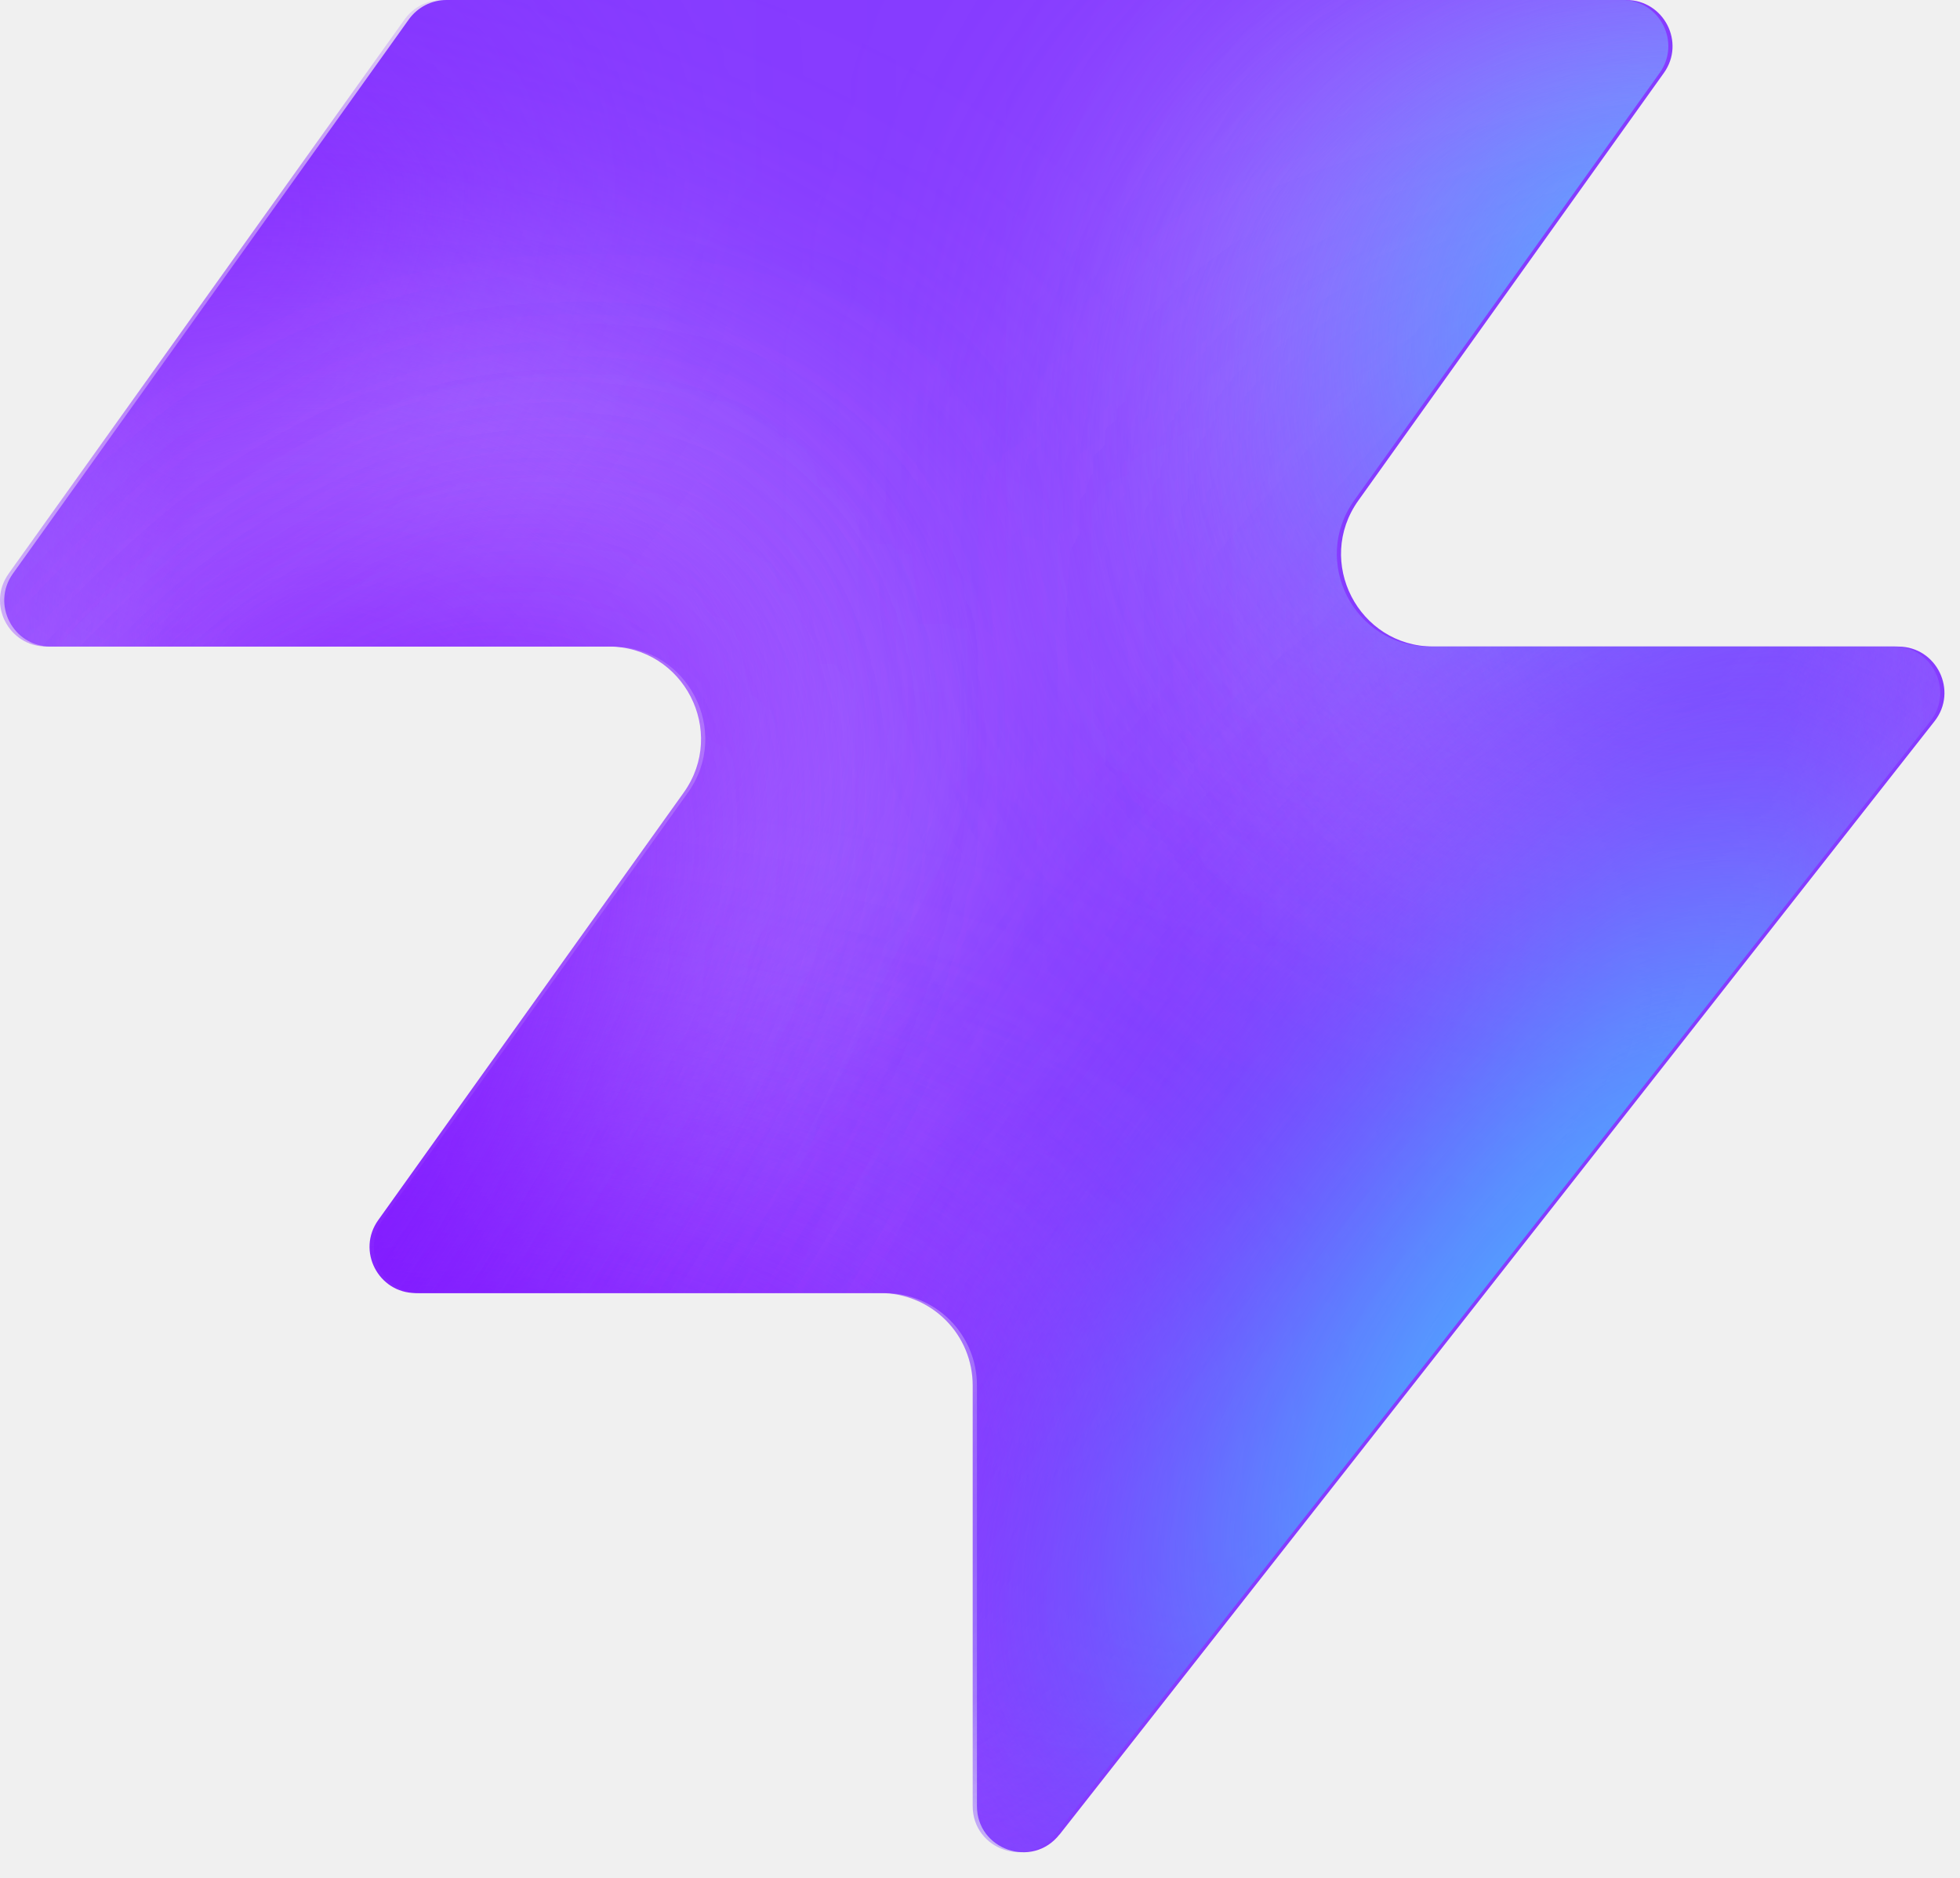
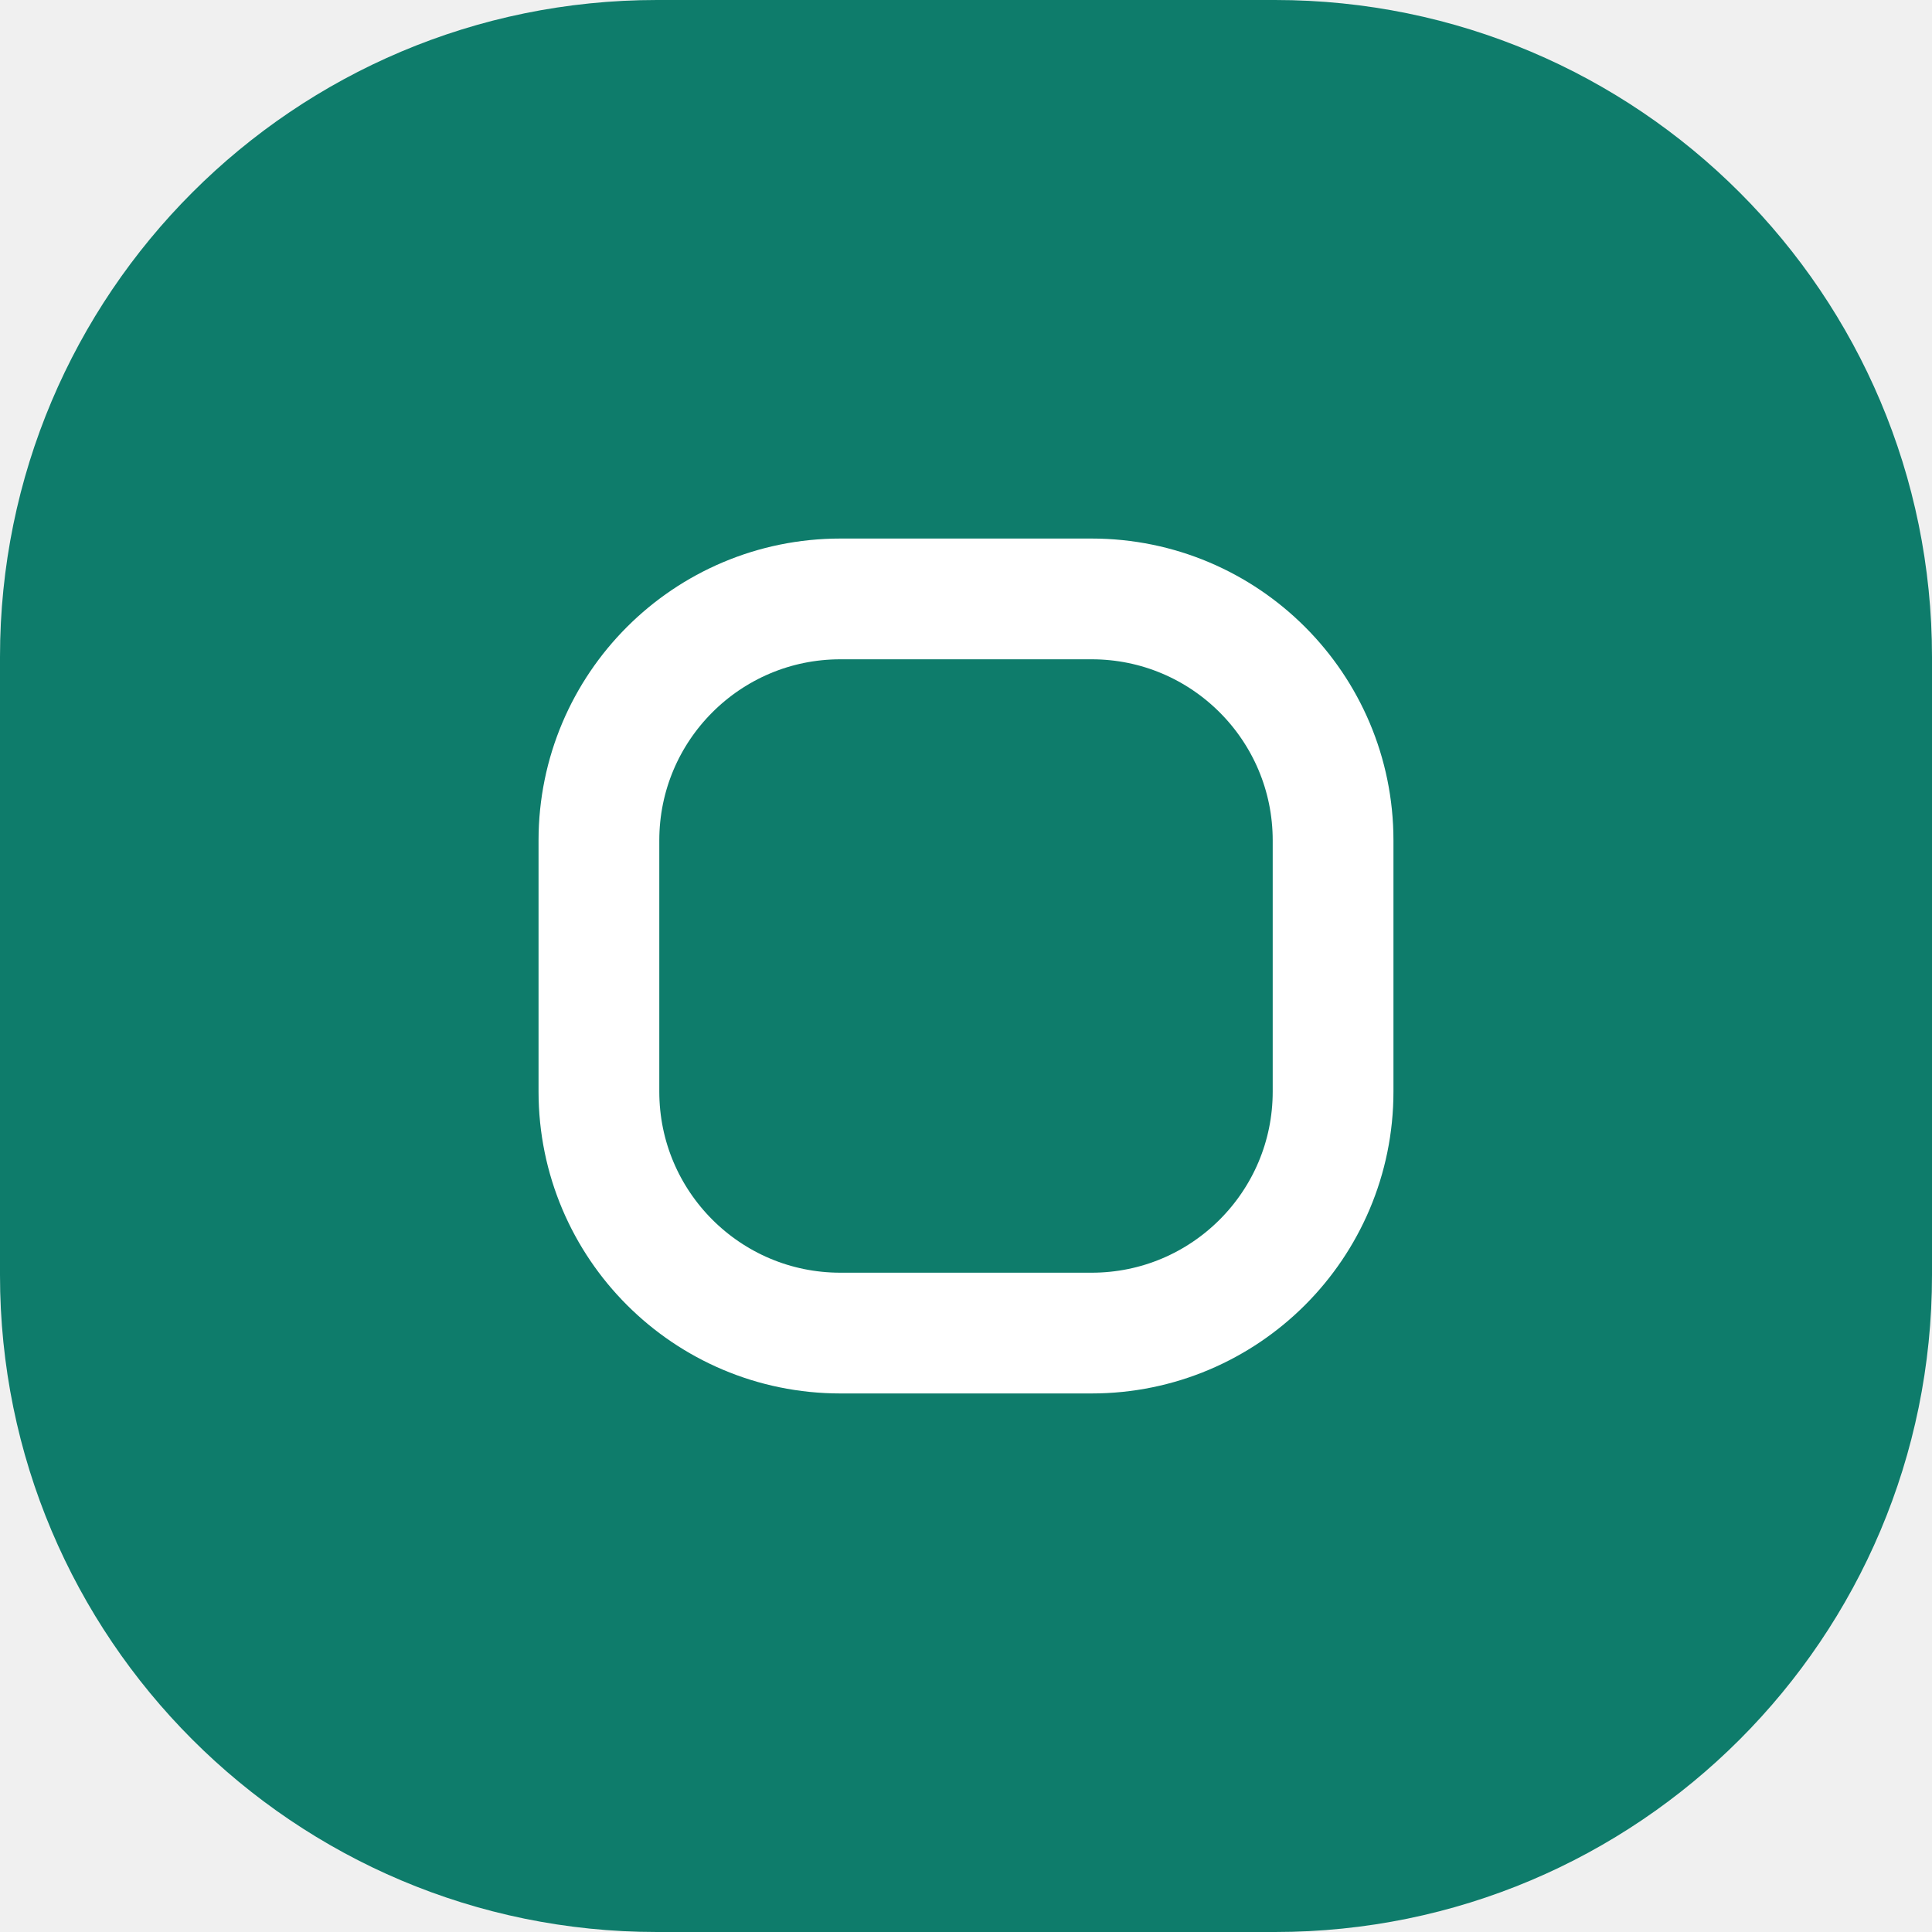
- <svg xmlns="http://www.w3.org/2000/svg" width="48" height="46" fill="none" viewBox="0 0 48 46">
-   <path fill="#863bff" d="M25.946 44.938c-.664.845-2.021.375-2.021-.698V33.937a2.26 2.26 0 0 0-2.262-2.262H10.287c-.92 0-1.456-1.04-.92-1.788l7.48-10.471c1.07-1.497 0-3.578-1.842-3.578H1.237c-.92 0-1.456-1.04-.92-1.788L10.013.474c.214-.297.556-.474.92-.474h28.894c.92 0 1.456 1.04.92 1.788l-7.48 10.471c-1.07 1.498 0 3.579 1.842 3.579h11.377c.943 0 1.473 1.088.89 1.83L25.947 44.94z" style="fill:#863bff;fill:color(display-p3 .525 .23 1);fill-opacity:1" />
-   <mask id="a" width="48" height="46" x="0" y="0" maskUnits="userSpaceOnUse" style="mask-type:alpha">
-     <path fill="#000" d="M25.842 44.938c-.664.844-2.021.375-2.021-.698V33.937a2.26 2.26 0 0 0-2.262-2.262H10.183c-.92 0-1.456-1.04-.92-1.788l7.48-10.471c1.07-1.498 0-3.579-1.842-3.579H1.133c-.92 0-1.456-1.04-.92-1.787L9.91.473c.214-.297.556-.474.92-.474h28.894c.92 0 1.456 1.04.92 1.788l-7.48 10.471c-1.07 1.498 0 3.578 1.842 3.578h11.377c.943 0 1.473 1.088.89 1.832L25.843 44.94z" style="fill:#000;fill-opacity:1" />
-   </mask>
-   <g mask="url(#a)">
-     <g filter="url(#b)">
-       <ellipse cx="5.508" cy="14.704" fill="#ede6ff" rx="5.508" ry="14.704" style="fill:#ede6ff;fill:color(display-p3 .927 .903 1);fill-opacity:1" transform="matrix(.00324 1 1 -.00324 -4.47 31.516)" />
-     </g>
-     <g filter="url(#c)">
-       <ellipse cx="10.399" cy="29.851" fill="#ede6ff" rx="10.399" ry="29.851" style="fill:#ede6ff;fill:color(display-p3 .927 .903 1);fill-opacity:1" transform="matrix(.00324 1 1 -.00324 -39.328 7.883)" />
-     </g>
-     <g filter="url(#d)">
-       <ellipse cx="5.508" cy="30.487" fill="#7e14ff" rx="5.508" ry="30.487" style="fill:#7e14ff;fill:color(display-p3 .492 .077 1);fill-opacity:1" transform="rotate(89.814 -25.913 -14.639)scale(1 -1)" />
-     </g>
-     <g filter="url(#e)">
-       <ellipse cx="5.508" cy="30.599" fill="#7e14ff" rx="5.508" ry="30.599" style="fill:#7e14ff;fill:color(display-p3 .492 .077 1);fill-opacity:1" transform="rotate(89.814 -32.644 -3.334)scale(1 -1)" />
-     </g>
-     <g filter="url(#f)">
-       <ellipse cx="5.508" cy="30.599" fill="#7e14ff" rx="5.508" ry="30.599" style="fill:#7e14ff;fill:color(display-p3 .492 .077 1);fill-opacity:1" transform="matrix(.00324 1 1 -.00324 -34.34 30.47)" />
-     </g>
-     <g filter="url(#g)">
-       <ellipse cx="14.072" cy="22.078" fill="#ede6ff" rx="14.072" ry="22.078" style="fill:#ede6ff;fill:color(display-p3 .927 .903 1);fill-opacity:1" transform="rotate(93.35 24.506 48.493)scale(-1 1)" />
-     </g>
-     <g filter="url(#h)">
-       <ellipse cx="3.47" cy="21.501" fill="#7e14ff" rx="3.47" ry="21.501" style="fill:#7e14ff;fill:color(display-p3 .492 .077 1);fill-opacity:1" transform="rotate(89.009 28.708 47.59)scale(-1 1)" />
-     </g>
-     <g filter="url(#i)">
-       <ellipse cx="3.47" cy="21.501" fill="#7e14ff" rx="3.47" ry="21.501" style="fill:#7e14ff;fill:color(display-p3 .492 .077 1);fill-opacity:1" transform="rotate(89.009 28.708 47.59)scale(-1 1)" />
-     </g>
-     <g filter="url(#j)">
-       <ellipse cx=".387" cy="8.972" fill="#7e14ff" rx="4.407" ry="29.108" style="fill:#7e14ff;fill:color(display-p3 .492 .077 1);fill-opacity:1" transform="rotate(39.51 .387 8.972)" />
-     </g>
-     <g filter="url(#k)">
-       <ellipse cx="47.523" cy="-6.092" fill="#7e14ff" rx="4.407" ry="29.108" style="fill:#7e14ff;fill:color(display-p3 .492 .077 1);fill-opacity:1" transform="rotate(37.892 47.523 -6.092)" />
-     </g>
-     <g filter="url(#l)">
-       <ellipse cx="41.412" cy="6.333" fill="#47bfff" rx="5.971" ry="9.665" style="fill:#47bfff;fill:color(display-p3 .28 .748 1);fill-opacity:1" transform="rotate(37.892 41.412 6.333)" />
-     </g>
-     <g filter="url(#m)">
-       <ellipse cx="-1.879" cy="38.332" fill="#7e14ff" rx="4.407" ry="29.108" style="fill:#7e14ff;fill:color(display-p3 .492 .077 1);fill-opacity:1" transform="rotate(37.892 -1.88 38.332)" />
-     </g>
-     <g filter="url(#n)">
-       <ellipse cx="-1.879" cy="38.332" fill="#7e14ff" rx="4.407" ry="29.108" style="fill:#7e14ff;fill:color(display-p3 .492 .077 1);fill-opacity:1" transform="rotate(37.892 -1.88 38.332)" />
-     </g>
-     <g filter="url(#o)">
-       <ellipse cx="35.651" cy="29.907" fill="#7e14ff" rx="4.407" ry="29.108" style="fill:#7e14ff;fill:color(display-p3 .492 .077 1);fill-opacity:1" transform="rotate(37.892 35.651 29.907)" />
-     </g>
-     <g filter="url(#p)">
-       <ellipse cx="38.418" cy="32.4" fill="#47bfff" rx="5.971" ry="15.297" style="fill:#47bfff;fill:color(display-p3 .28 .748 1);fill-opacity:1" transform="rotate(37.892 38.418 32.4)" />
-     </g>
-   </g>
-   <defs>
-     <filter id="b" width="60.045" height="41.654" x="-19.77" y="16.149" color-interpolation-filters="sRGB" filterUnits="userSpaceOnUse">
-       <feFlood flood-opacity="0" result="BackgroundImageFix" />
-       <feBlend in="SourceGraphic" in2="BackgroundImageFix" result="shape" />
-       <feGaussianBlur result="effect1_foregroundBlur_2002_17158" stdDeviation="7.659" />
-     </filter>
-     <filter id="c" width="90.34" height="51.437" x="-54.613" y="-7.533" color-interpolation-filters="sRGB" filterUnits="userSpaceOnUse">
-       <feFlood flood-opacity="0" result="BackgroundImageFix" />
-       <feBlend in="SourceGraphic" in2="BackgroundImageFix" result="shape" />
-       <feGaussianBlur result="effect1_foregroundBlur_2002_17158" stdDeviation="7.659" />
-     </filter>
-     <filter id="d" width="79.355" height="29.4" x="-49.64" y="2.03" color-interpolation-filters="sRGB" filterUnits="userSpaceOnUse">
-       <feFlood flood-opacity="0" result="BackgroundImageFix" />
-       <feBlend in="SourceGraphic" in2="BackgroundImageFix" result="shape" />
-       <feGaussianBlur result="effect1_foregroundBlur_2002_17158" stdDeviation="4.596" />
-     </filter>
-     <filter id="e" width="79.579" height="29.4" x="-45.045" y="20.029" color-interpolation-filters="sRGB" filterUnits="userSpaceOnUse">
-       <feFlood flood-opacity="0" result="BackgroundImageFix" />
-       <feBlend in="SourceGraphic" in2="BackgroundImageFix" result="shape" />
-       <feGaussianBlur result="effect1_foregroundBlur_2002_17158" stdDeviation="4.596" />
-     </filter>
-     <filter id="f" width="79.579" height="29.4" x="-43.513" y="21.178" color-interpolation-filters="sRGB" filterUnits="userSpaceOnUse">
-       <feFlood flood-opacity="0" result="BackgroundImageFix" />
-       <feBlend in="SourceGraphic" in2="BackgroundImageFix" result="shape" />
-       <feGaussianBlur result="effect1_foregroundBlur_2002_17158" stdDeviation="4.596" />
-     </filter>
-     <filter id="g" width="74.749" height="58.852" x="15.756" y="-17.901" color-interpolation-filters="sRGB" filterUnits="userSpaceOnUse">
-       <feFlood flood-opacity="0" result="BackgroundImageFix" />
-       <feBlend in="SourceGraphic" in2="BackgroundImageFix" result="shape" />
-       <feGaussianBlur result="effect1_foregroundBlur_2002_17158" stdDeviation="7.659" />
-     </filter>
-     <filter id="h" width="61.377" height="25.362" x="23.548" y="2.284" color-interpolation-filters="sRGB" filterUnits="userSpaceOnUse">
-       <feFlood flood-opacity="0" result="BackgroundImageFix" />
-       <feBlend in="SourceGraphic" in2="BackgroundImageFix" result="shape" />
-       <feGaussianBlur result="effect1_foregroundBlur_2002_17158" stdDeviation="4.596" />
-     </filter>
-     <filter id="i" width="61.377" height="25.362" x="23.548" y="2.284" color-interpolation-filters="sRGB" filterUnits="userSpaceOnUse">
-       <feFlood flood-opacity="0" result="BackgroundImageFix" />
-       <feBlend in="SourceGraphic" in2="BackgroundImageFix" result="shape" />
-       <feGaussianBlur result="effect1_foregroundBlur_2002_17158" stdDeviation="4.596" />
-     </filter>
-     <filter id="j" width="56.045" height="63.649" x="-27.636" y="-22.853" color-interpolation-filters="sRGB" filterUnits="userSpaceOnUse">
-       <feFlood flood-opacity="0" result="BackgroundImageFix" />
-       <feBlend in="SourceGraphic" in2="BackgroundImageFix" result="shape" />
-       <feGaussianBlur result="effect1_foregroundBlur_2002_17158" stdDeviation="4.596" />
-     </filter>
-     <filter id="k" width="54.814" height="64.646" x="20.116" y="-38.415" color-interpolation-filters="sRGB" filterUnits="userSpaceOnUse">
-       <feFlood flood-opacity="0" result="BackgroundImageFix" />
-       <feBlend in="SourceGraphic" in2="BackgroundImageFix" result="shape" />
-       <feGaussianBlur result="effect1_foregroundBlur_2002_17158" stdDeviation="4.596" />
-     </filter>
-     <filter id="l" width="33.541" height="35.313" x="24.641" y="-11.323" color-interpolation-filters="sRGB" filterUnits="userSpaceOnUse">
-       <feFlood flood-opacity="0" result="BackgroundImageFix" />
-       <feBlend in="SourceGraphic" in2="BackgroundImageFix" result="shape" />
-       <feGaussianBlur result="effect1_foregroundBlur_2002_17158" stdDeviation="4.596" />
-     </filter>
-     <filter id="m" width="54.814" height="64.646" x="-29.286" y="6.009" color-interpolation-filters="sRGB" filterUnits="userSpaceOnUse">
-       <feFlood flood-opacity="0" result="BackgroundImageFix" />
-       <feBlend in="SourceGraphic" in2="BackgroundImageFix" result="shape" />
-       <feGaussianBlur result="effect1_foregroundBlur_2002_17158" stdDeviation="4.596" />
-     </filter>
-     <filter id="n" width="54.814" height="64.646" x="-29.286" y="6.009" color-interpolation-filters="sRGB" filterUnits="userSpaceOnUse">
-       <feFlood flood-opacity="0" result="BackgroundImageFix" />
-       <feBlend in="SourceGraphic" in2="BackgroundImageFix" result="shape" />
-       <feGaussianBlur result="effect1_foregroundBlur_2002_17158" stdDeviation="4.596" />
-     </filter>
-     <filter id="o" width="54.814" height="64.646" x="8.244" y="-2.416" color-interpolation-filters="sRGB" filterUnits="userSpaceOnUse">
-       <feFlood flood-opacity="0" result="BackgroundImageFix" />
-       <feBlend in="SourceGraphic" in2="BackgroundImageFix" result="shape" />
-       <feGaussianBlur result="effect1_foregroundBlur_2002_17158" stdDeviation="4.596" />
-     </filter>
-     <filter id="p" width="39.409" height="43.623" x="18.713" y="10.588" color-interpolation-filters="sRGB" filterUnits="userSpaceOnUse">
-       <feFlood flood-opacity="0" result="BackgroundImageFix" />
-       <feBlend in="SourceGraphic" in2="BackgroundImageFix" result="shape" />
-       <feGaussianBlur result="effect1_foregroundBlur_2002_17158" stdDeviation="4.596" />
-     </filter>
-   </defs>
+ <svg xmlns="http://www.w3.org/2000/svg" width="32" height="32" viewBox="0 0 32 32">
+   <rect width="32" height="32" rx="10.88" fill="#0E7C6B" />
+   <rect x="9.92" y="9.92" width="12.16" height="12.16" rx="4" fill="none" stroke="#FFFFFF" stroke-width="2" />
</svg>
